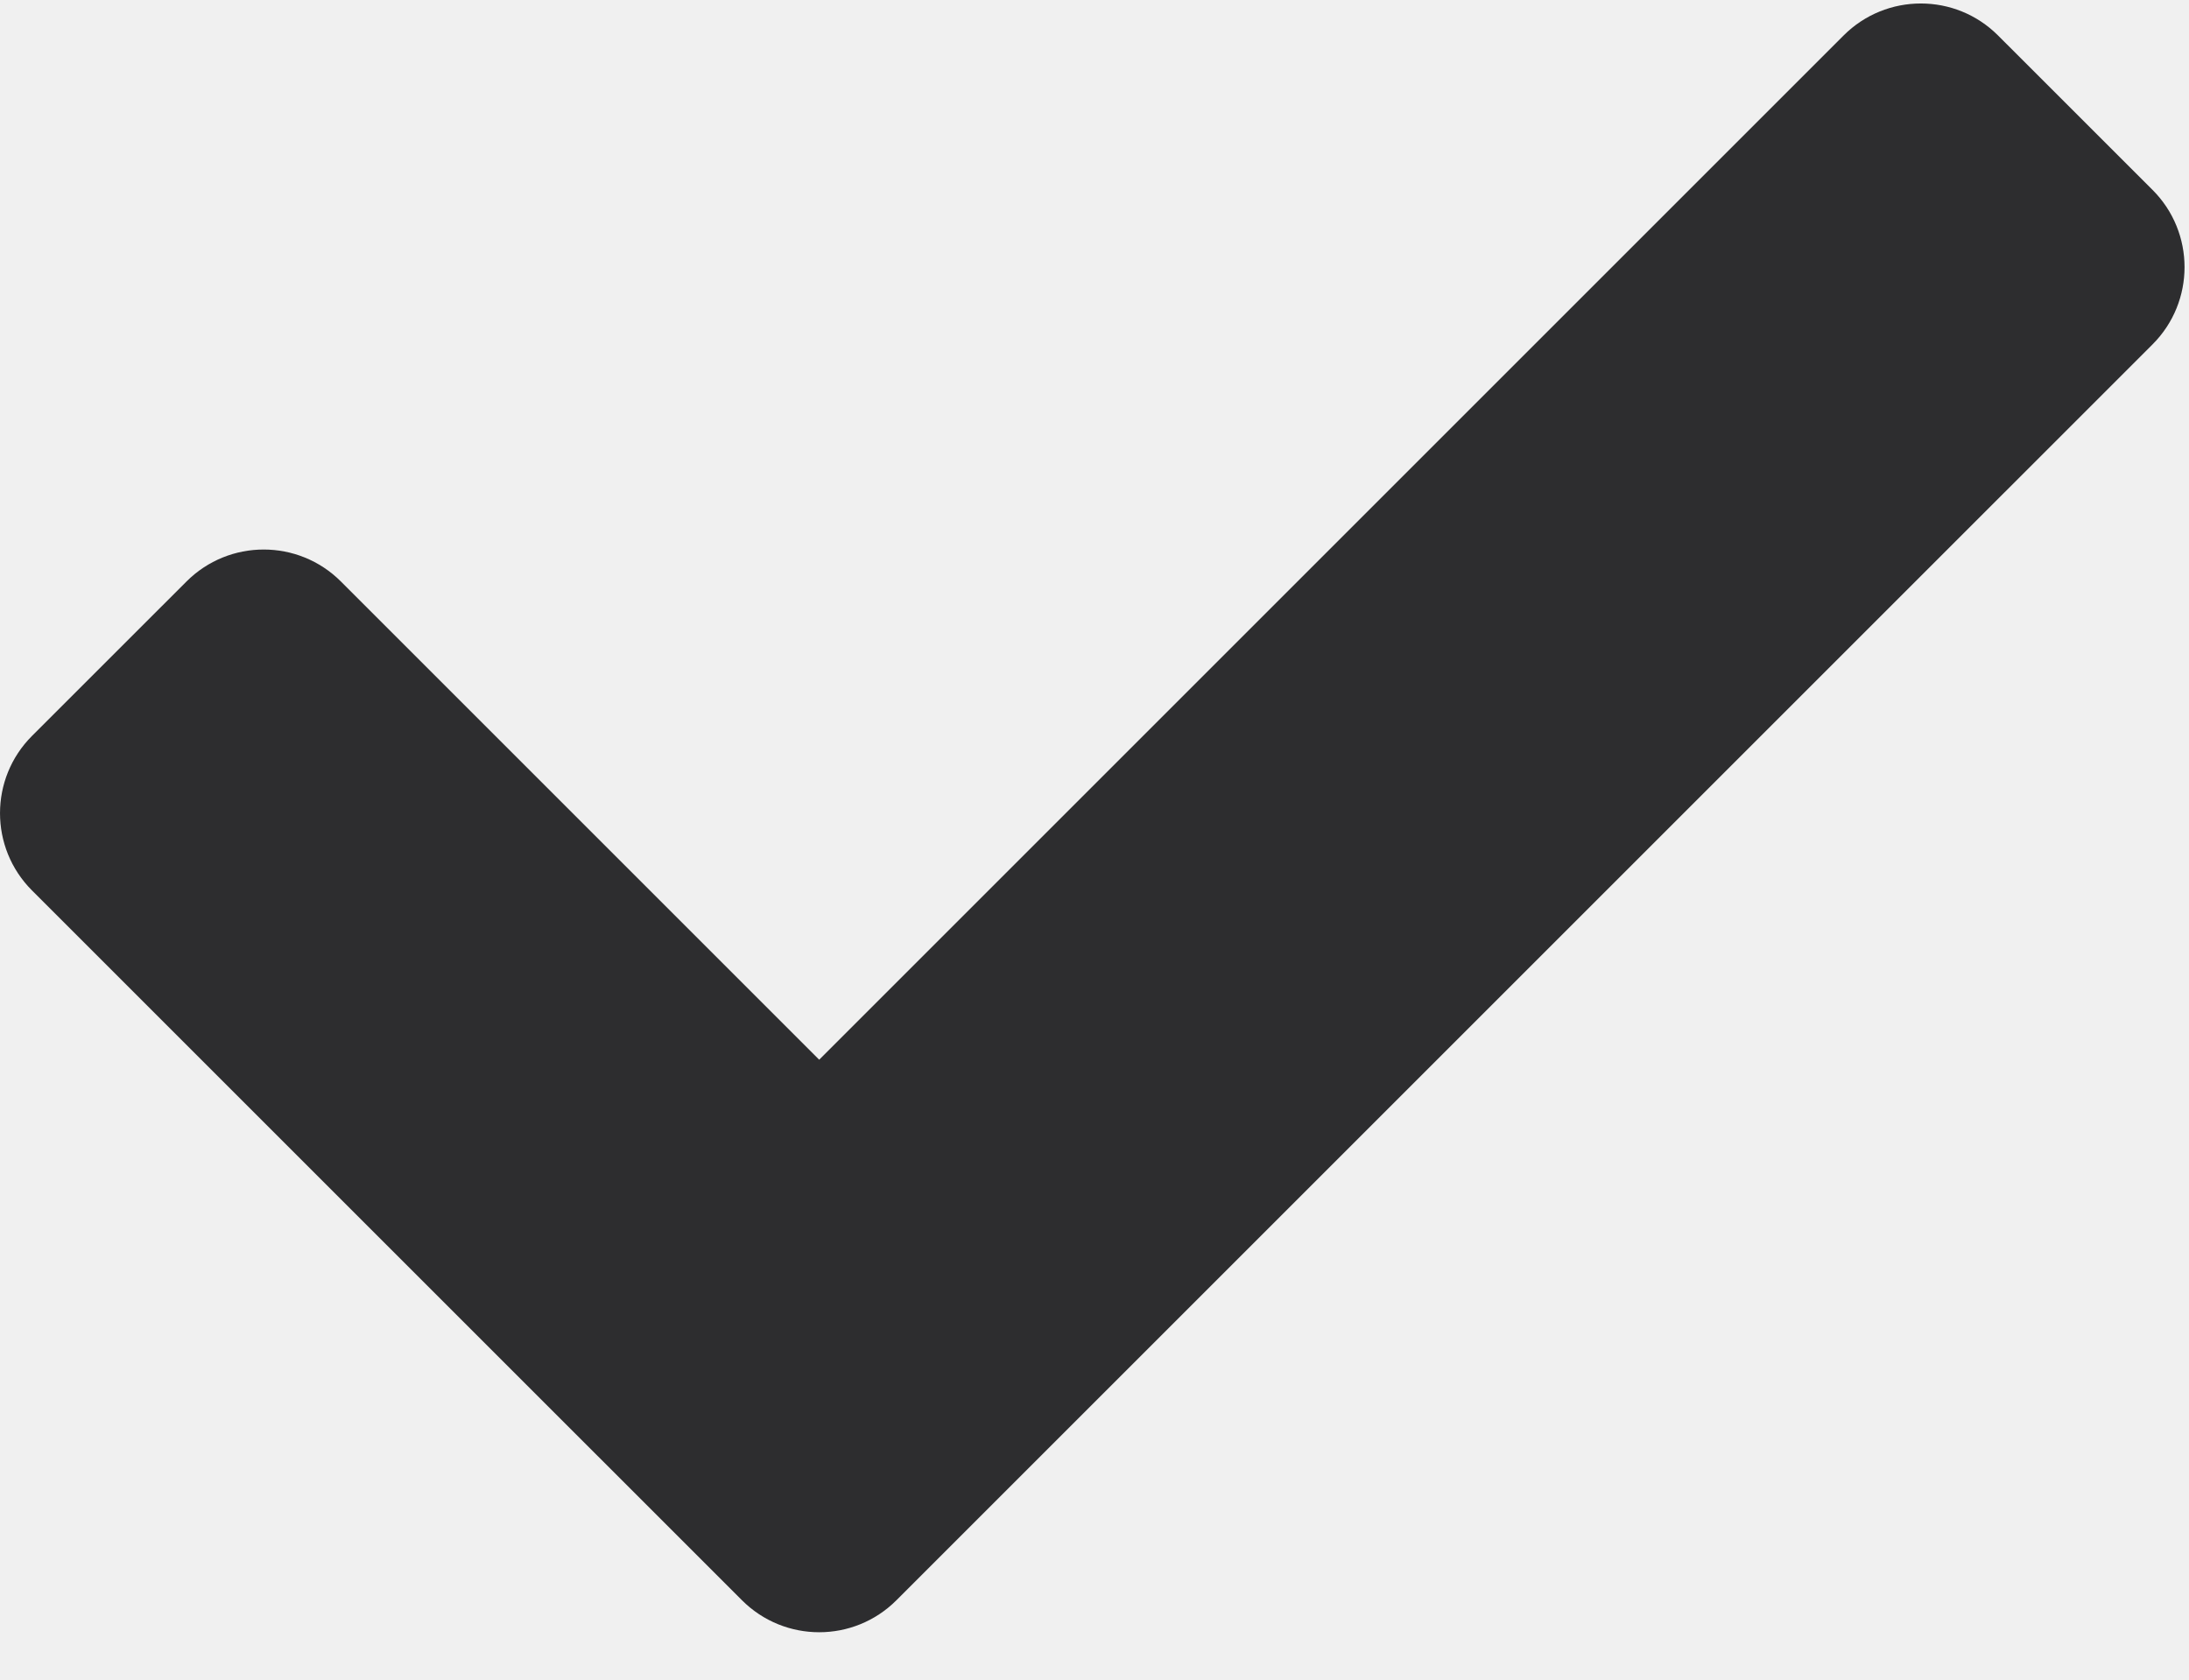
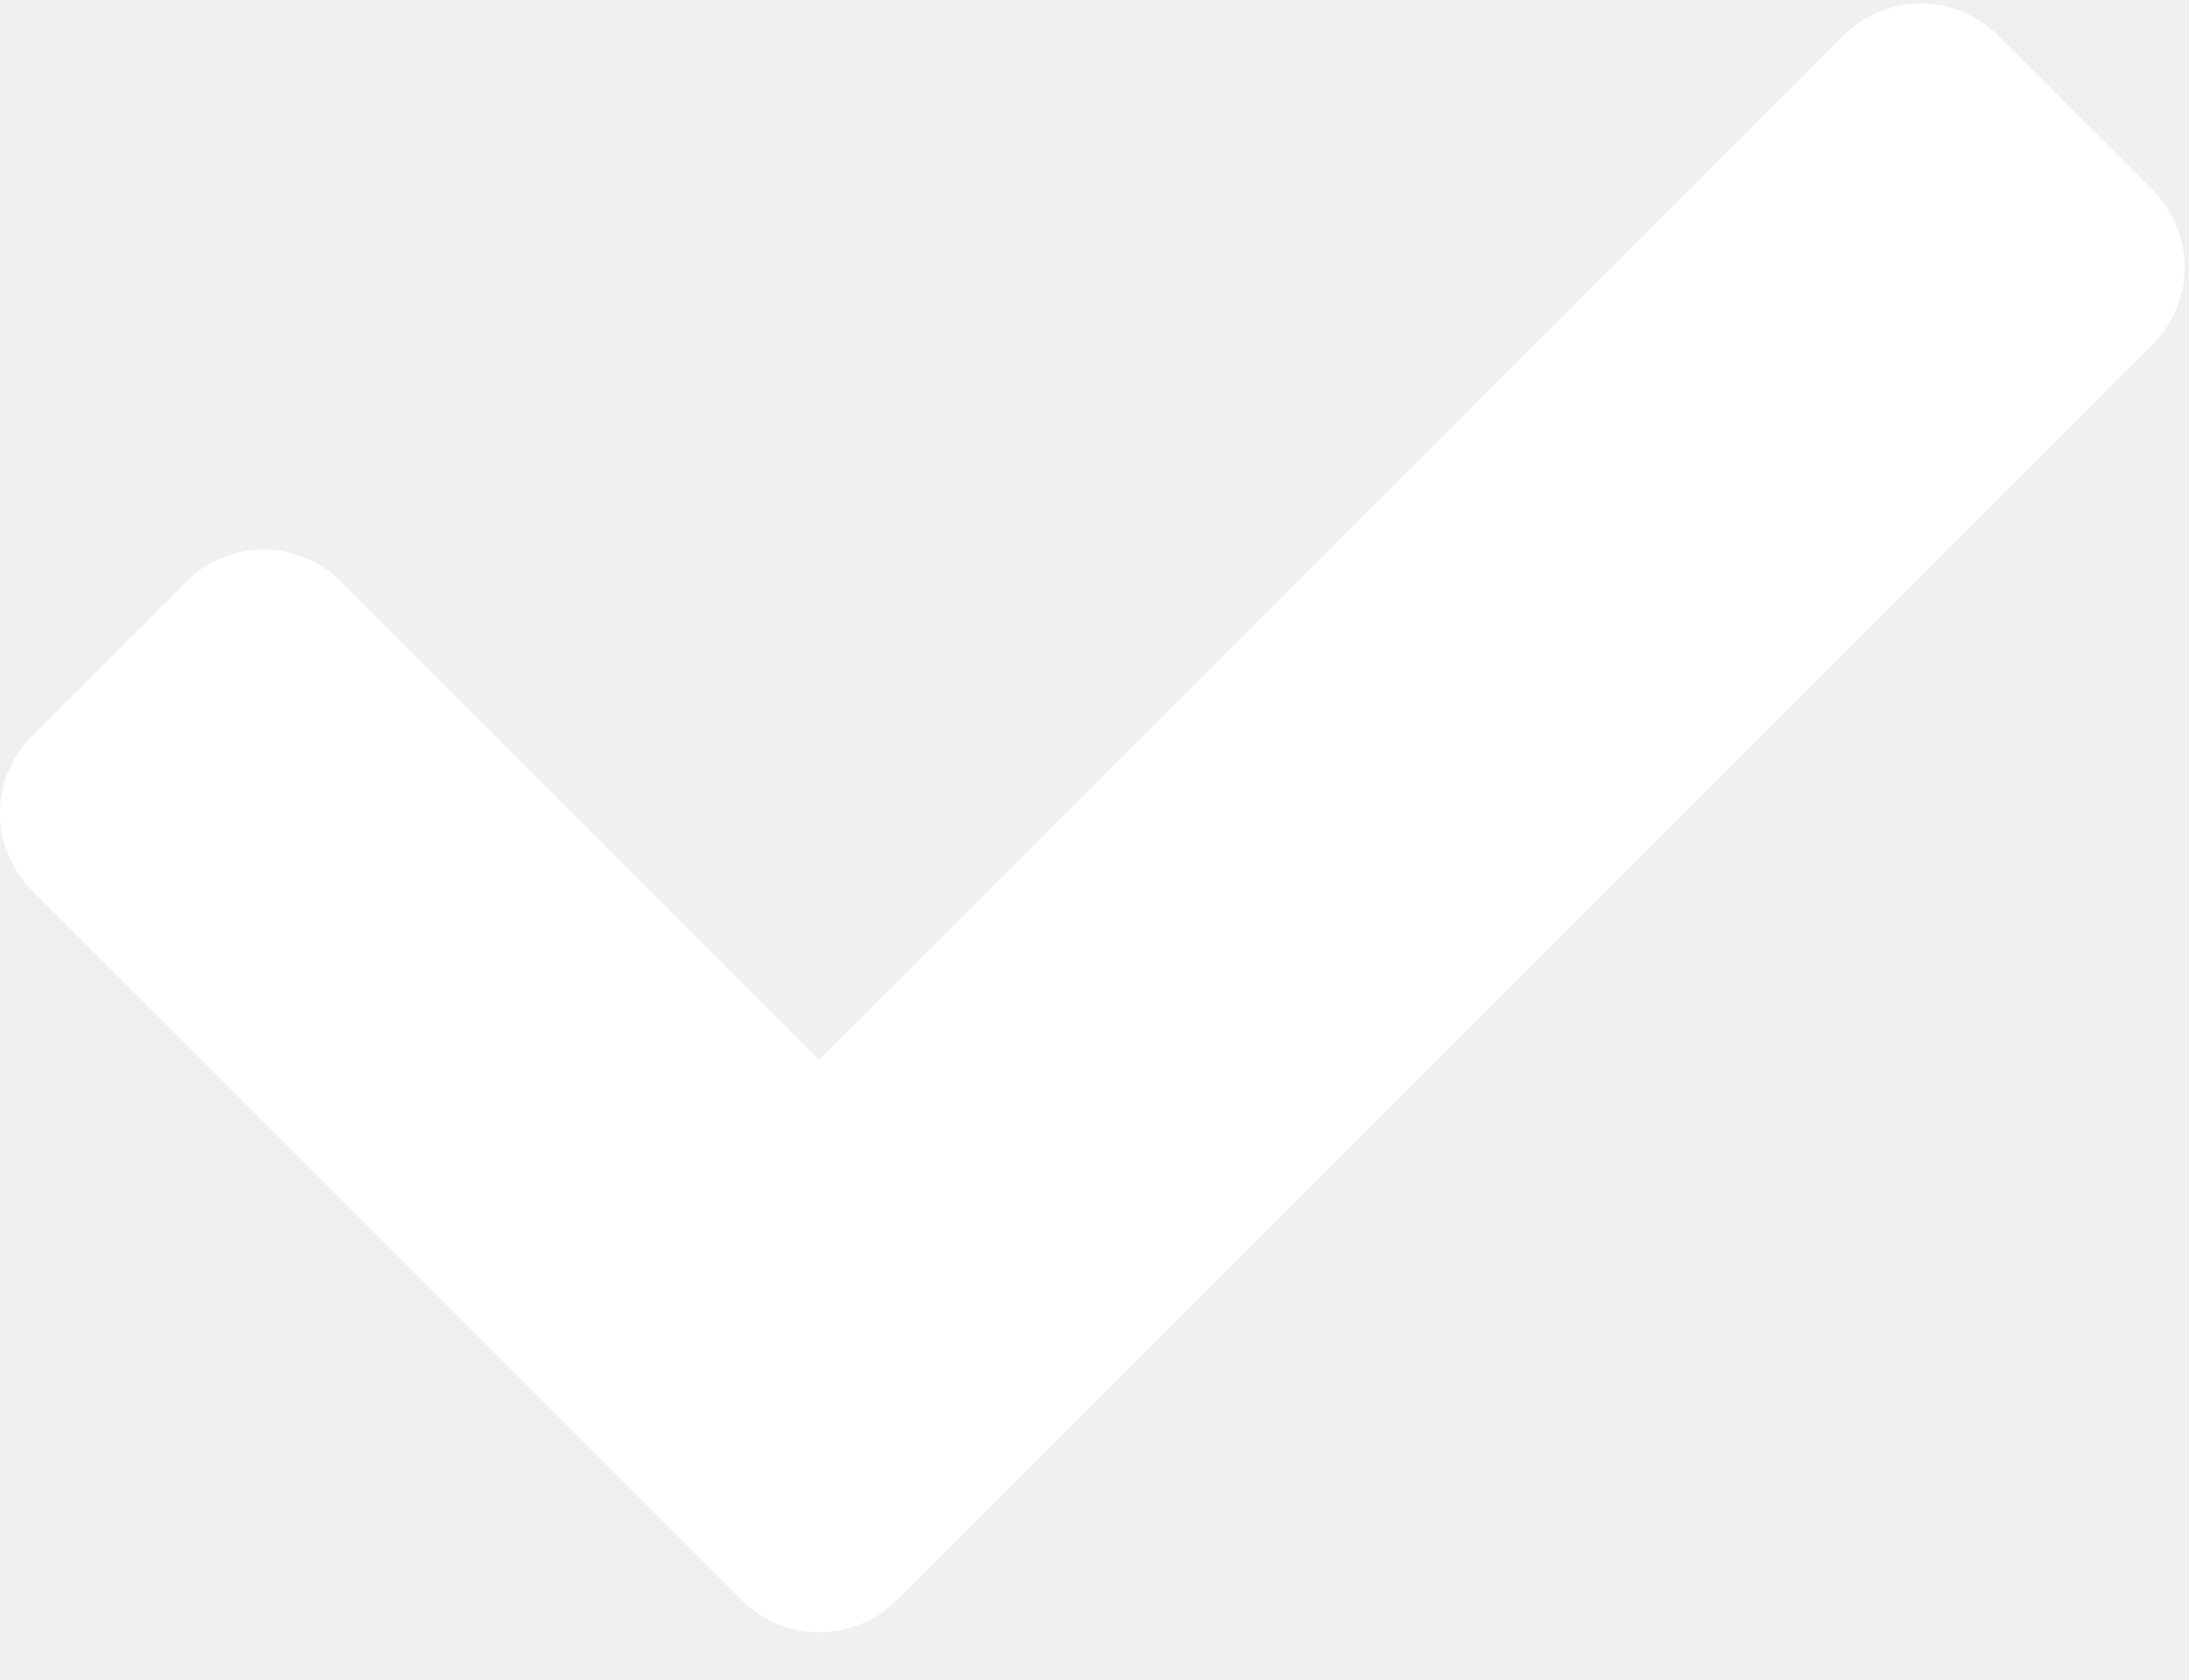
- <svg xmlns="http://www.w3.org/2000/svg" width="43" height="33" viewBox="0 0 43 33" fill="none">
+ <svg xmlns="http://www.w3.org/2000/svg" width="43" height="33" viewBox="0 0 43 33" fill="#ffffff">
  <g clip-path="url(#clip0_50_70)">
-     <path d="M14.575 31.44L0.628 17.494C-0.209 16.656 -0.209 15.297 0.628 14.459L3.663 11.425C4.501 10.587 5.859 10.587 6.697 11.425L16.092 20.82L36.215 0.697C37.053 -0.141 38.412 -0.141 39.249 0.697L42.284 3.731C43.122 4.569 43.122 5.928 42.284 6.766L17.609 31.44C16.771 32.278 15.413 32.278 14.575 31.44Z" fill="#2D2D2F" />
+     <path d="M14.575 31.44L0.628 17.494C-0.209 16.656 -0.209 15.297 0.628 14.459L3.663 11.425C4.501 10.587 5.859 10.587 6.697 11.425L16.092 20.82L36.215 0.697C37.053 -0.141 38.412 -0.141 39.249 0.697L42.284 3.731C43.122 4.569 43.122 5.928 42.284 6.766L17.609 31.44C16.771 32.278 15.413 32.278 14.575 31.44Z" />
  </g>
  <defs>
    <clipPath id="clip0_50_70">
      <rect width="43" height="33" fill="white" />
    </clipPath>
  </defs>
</svg>
